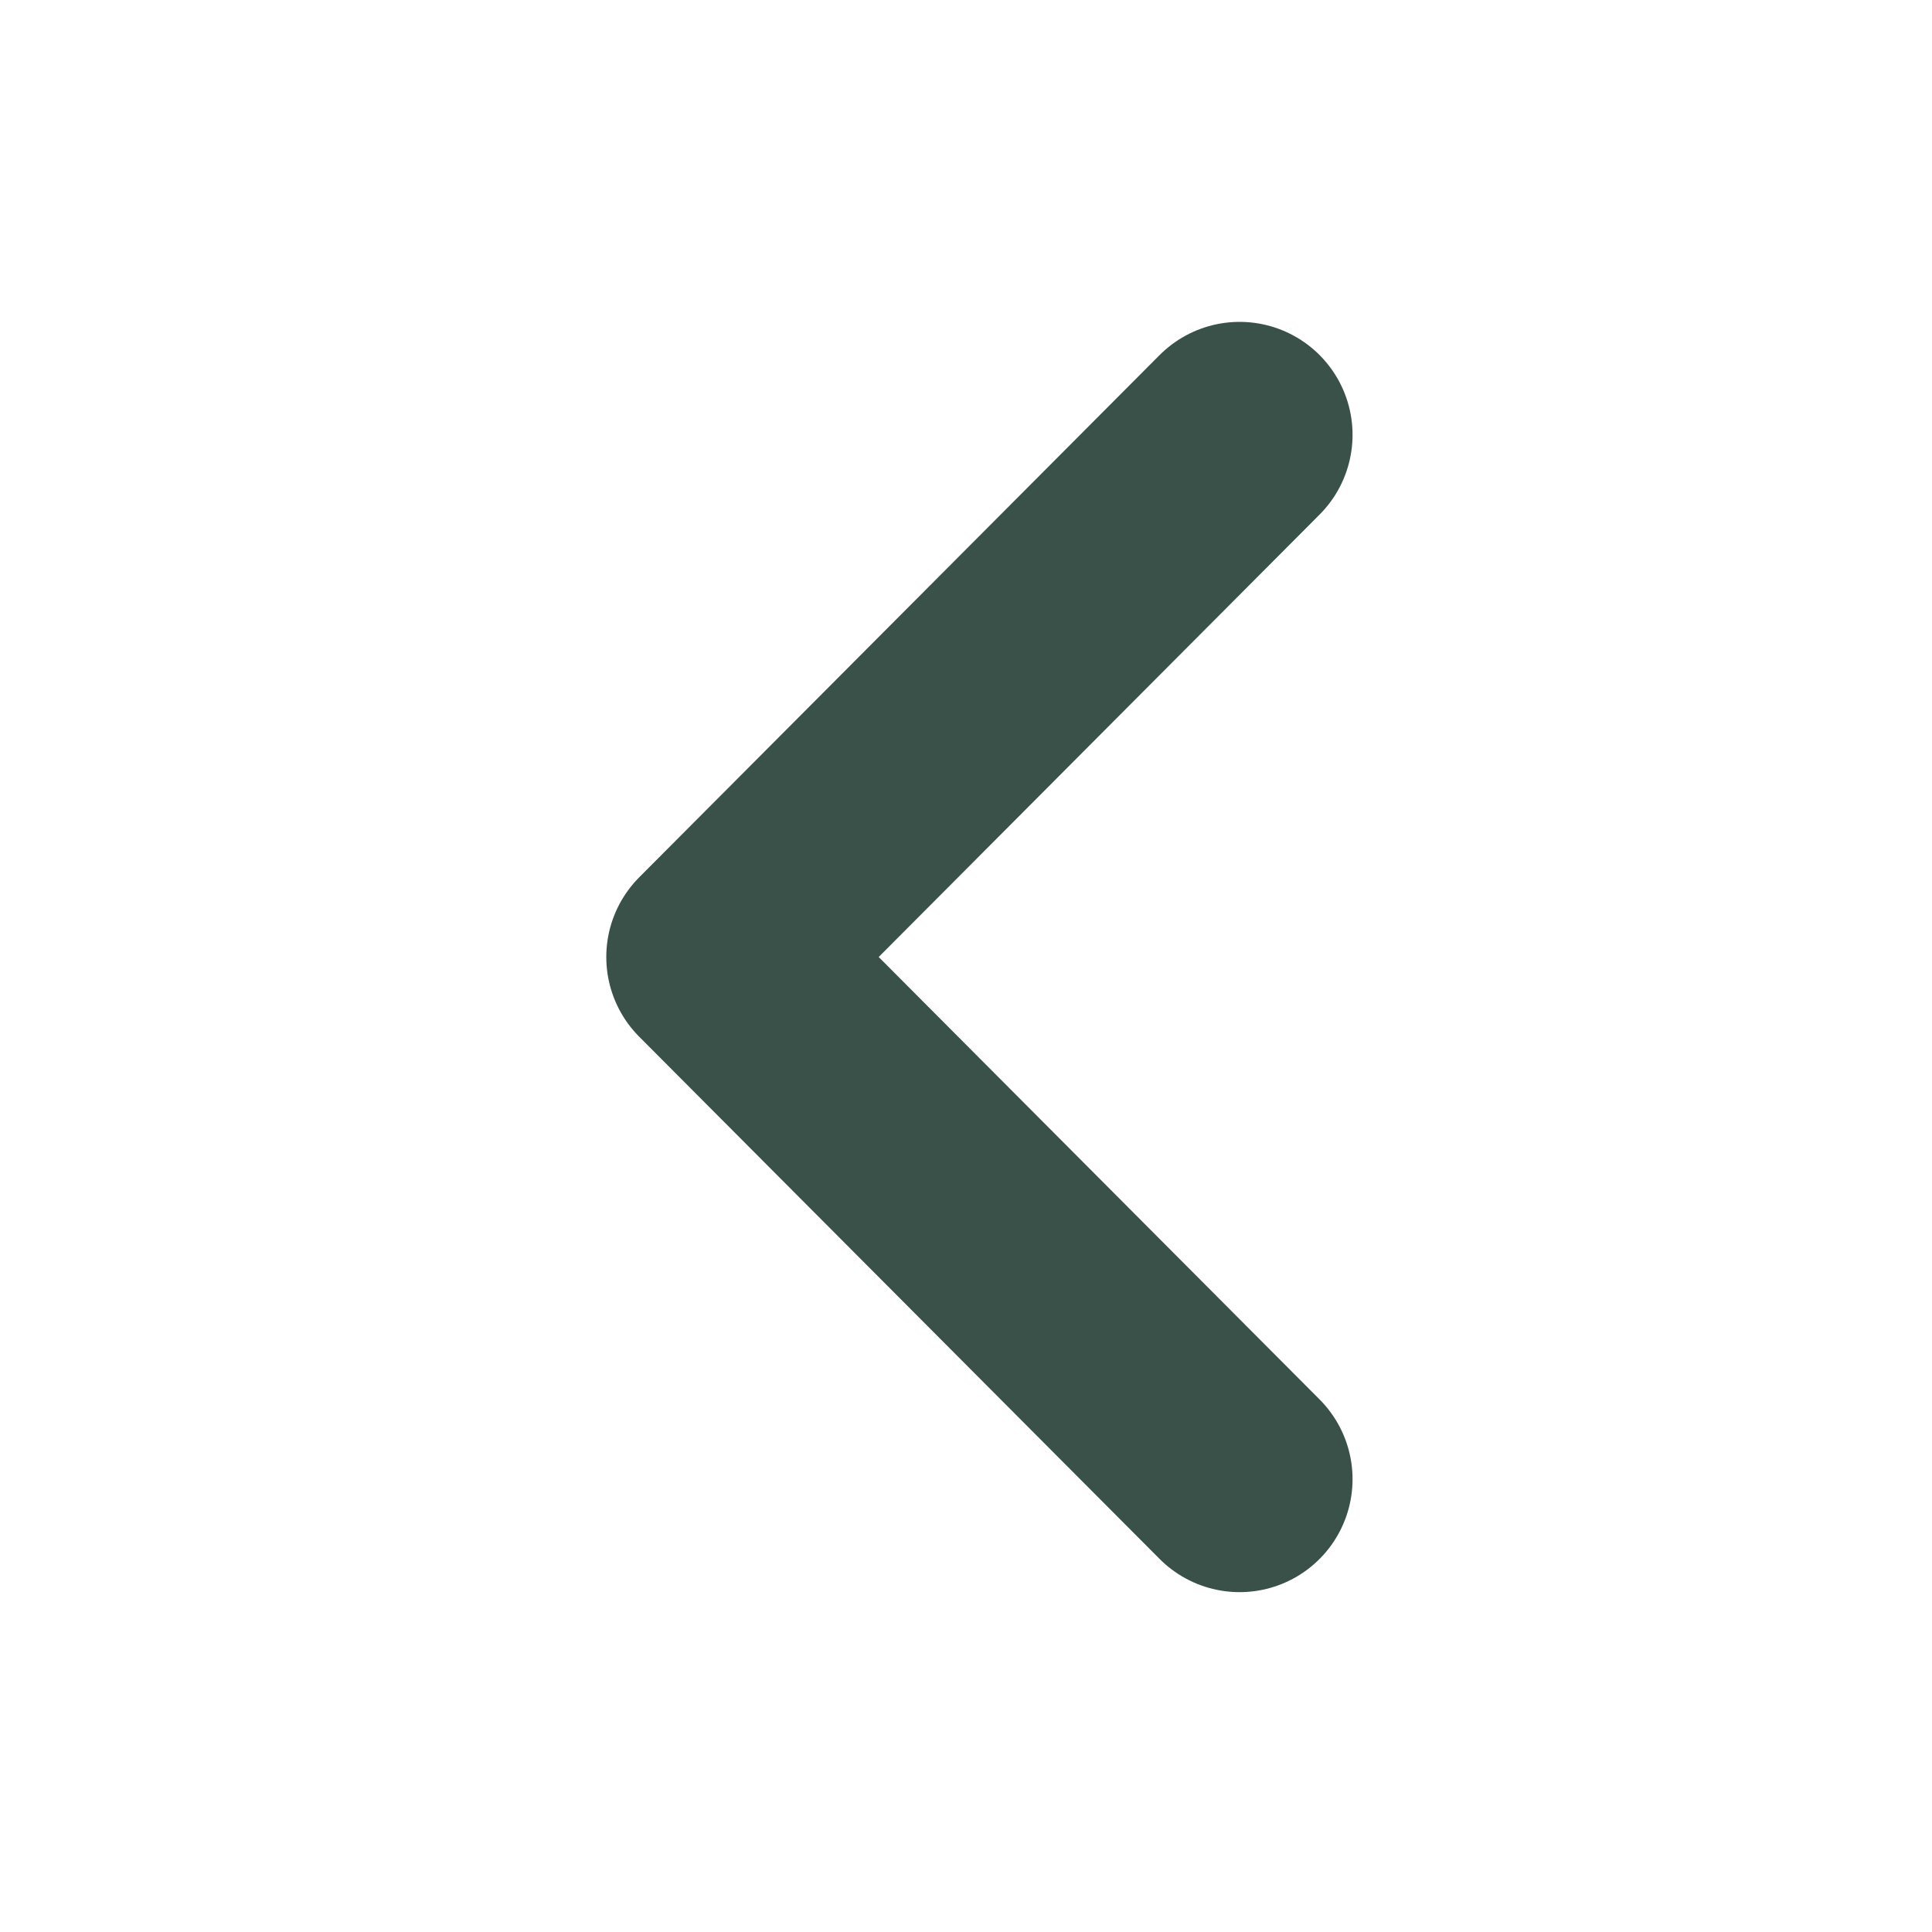
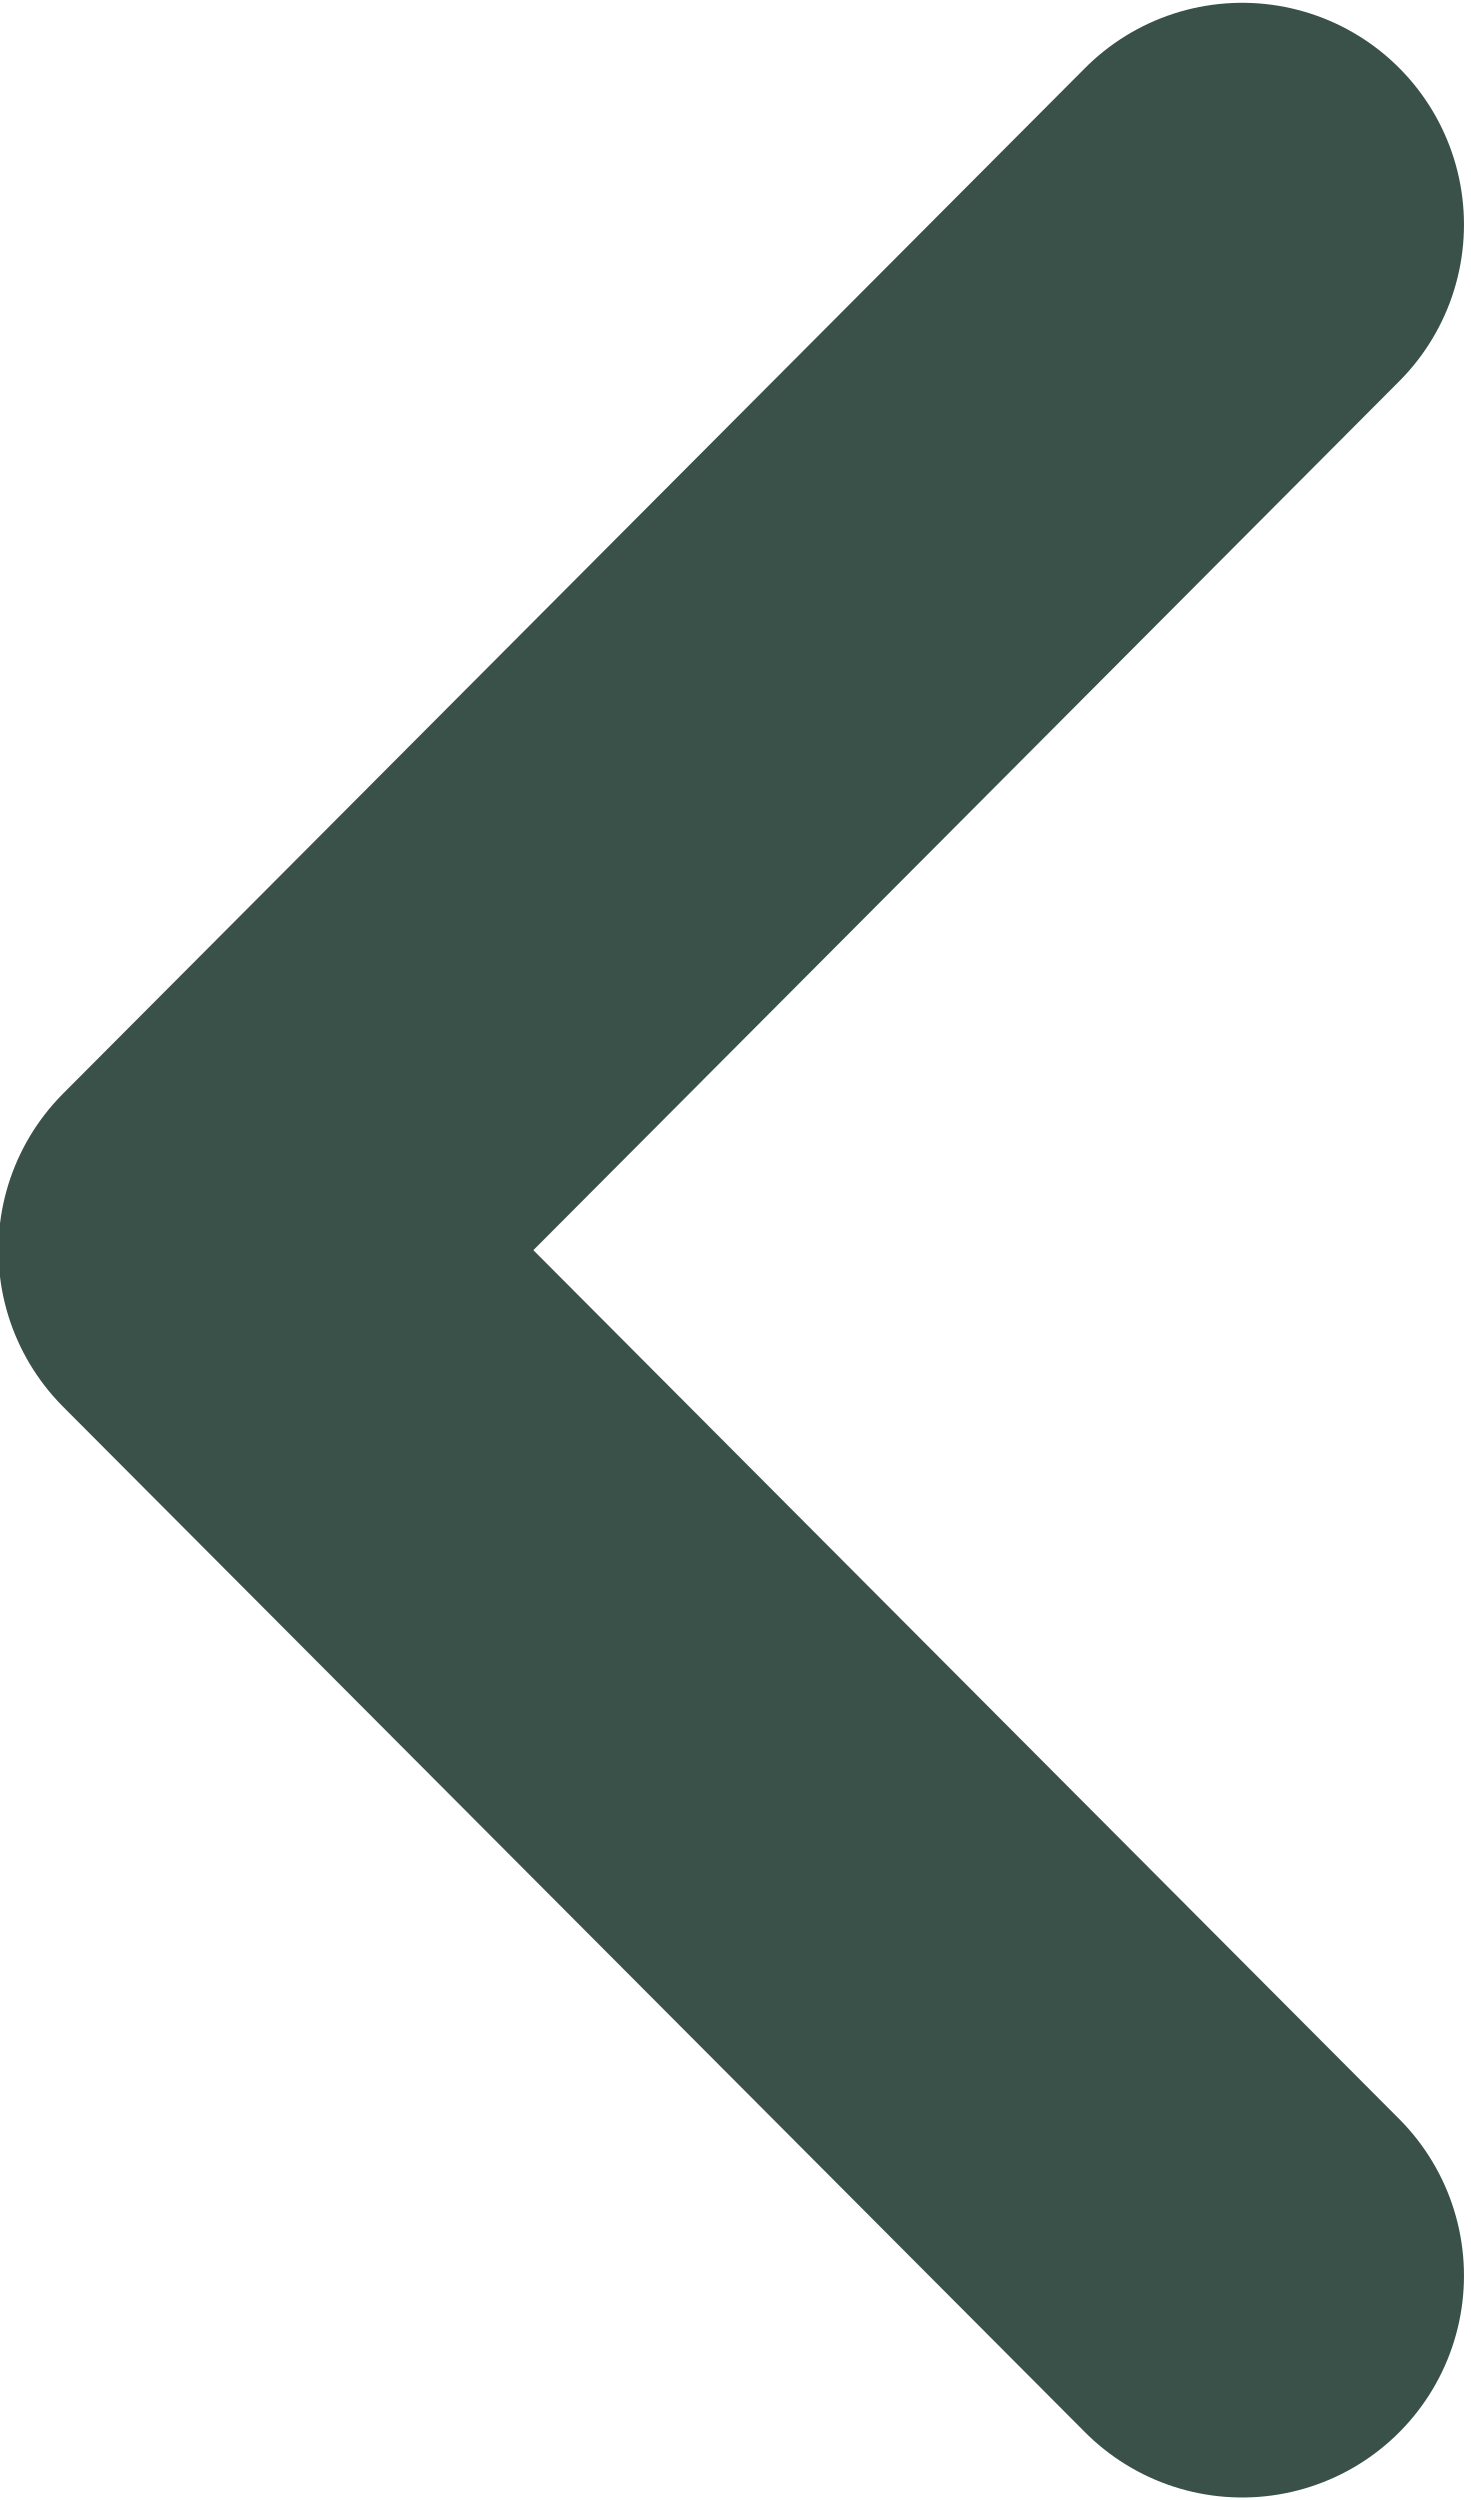
- <svg xmlns="http://www.w3.org/2000/svg" id="emoji" version="1.1" viewBox="0 0 800 800">
+ <svg xmlns="http://www.w3.org/2000/svg" id="emoji" version="1.1" viewBox="0 0 310.11 527.11">
  <defs>
    <style>
      .st0 {
        fill: none;
        stroke: #395148;
        stroke-linecap: round;
        stroke-linejoin: round;
        stroke-width: 93.54px;
      }
    </style>
  </defs>
  <g id="line">
-     <polyline class="st0" points="513.29 180.05 297.82 396.28 513.29 612.5" />
+     <polyline class="st0" points="261.9 47.36 46.43 263.59 261.9 479.81" />
  </g>
</svg>
